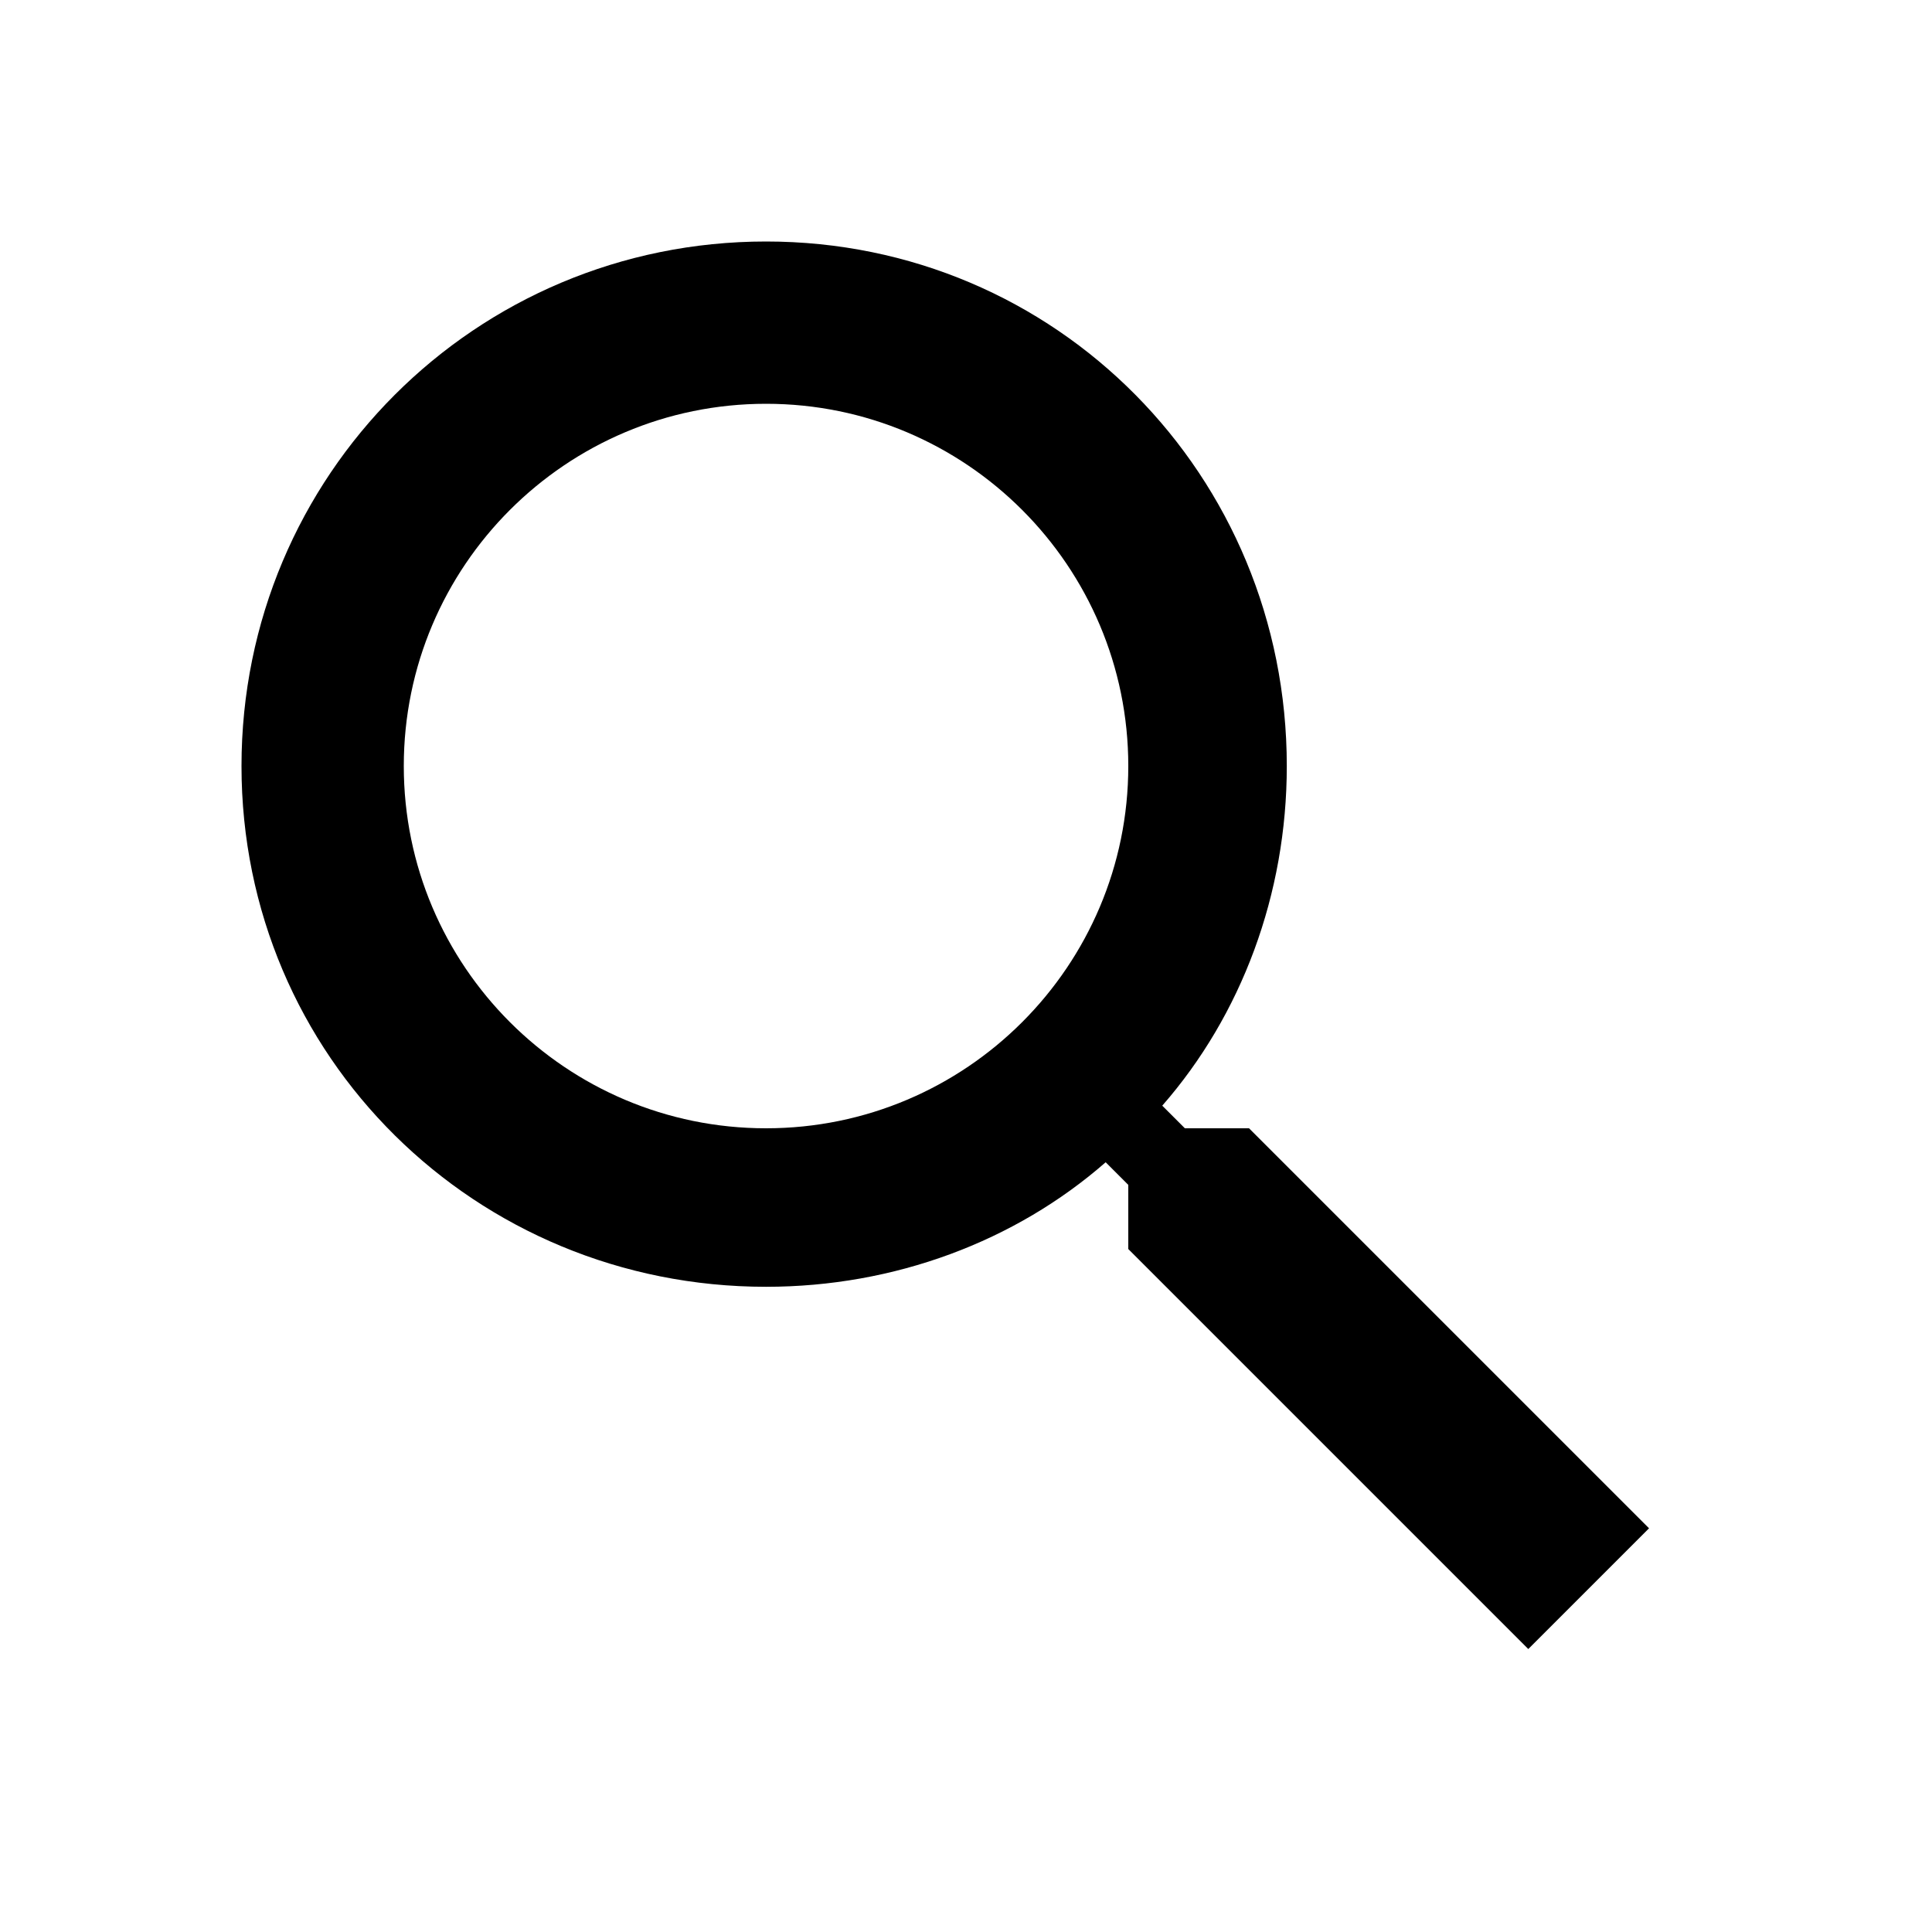
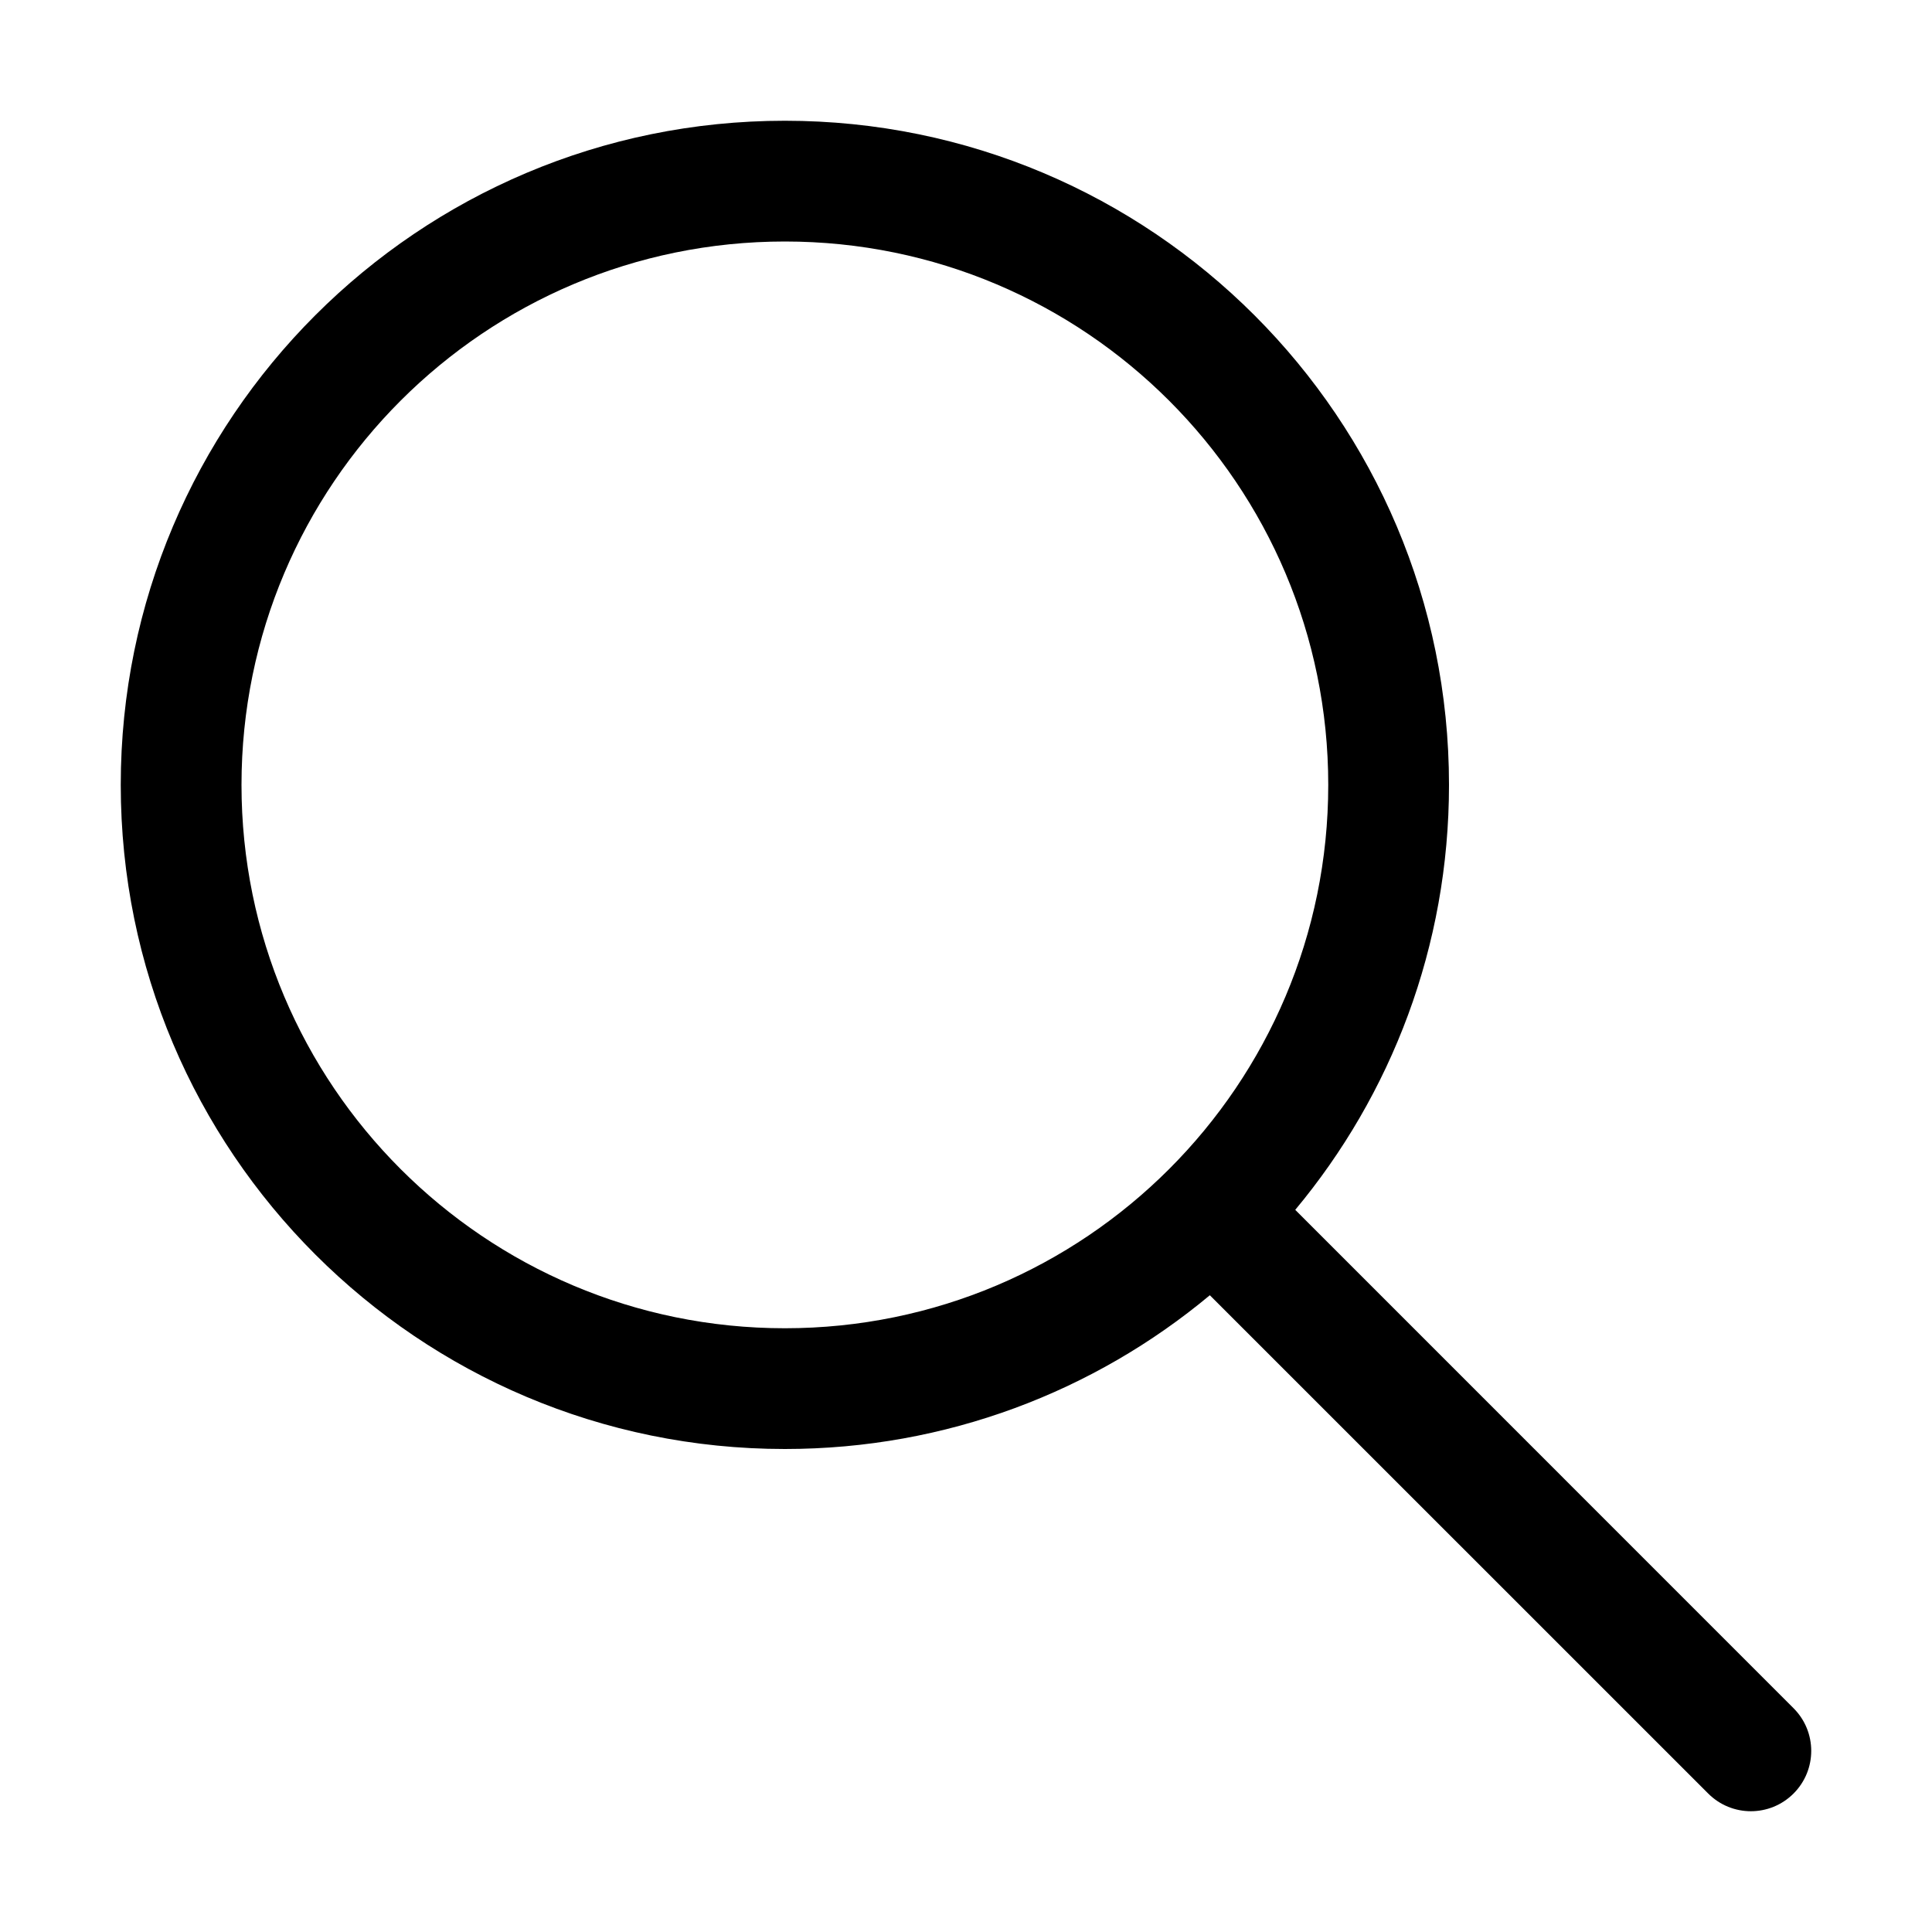
- <svg xmlns="http://www.w3.org/2000/svg" version="1.1" width="24" height="24" viewBox="0 0 24 24">
-   <path d="M9.516 14.016c2.484 0 4.5-2.016 4.5-4.5s-2.016-4.5-4.5-4.5-4.5 2.016-4.5 4.5 2.016 4.5 4.5 4.5zM15.516 14.016l4.969 4.969-1.5 1.5-4.969-4.969v-0.797l-0.281-0.281c-1.125 0.984-2.625 1.547-4.219 1.547-3.609 0-6.516-2.859-6.516-6.469s2.906-6.516 6.516-6.516 6.469 2.906 6.469 6.516c0 1.594-0.563 3.094-1.547 4.219l0.281 0.281h0.797z" />
+ <svg xmlns="http://www.w3.org/2000/svg" width="24" height="24" viewBox="0 0 24 24">
+   <path fill-rule="evenodd" clip-rule="evenodd" d="M15.029 16.09C13.599 17.282 11.758 18 9.75 18C5.194 18 1.5 14.306 1.5 9.75C1.5 5.194 5.194 1.5 9.75 1.5C14.306 1.5 18 5.194 18 9.75C18 11.758 17.282 13.599 16.09 15.029L22.28 21.22C22.573 21.513 22.573 21.987 22.28 22.28C21.987 22.573 21.513 22.573 21.22 22.28L15.029 16.09ZM16.5 9.75C16.5 13.478 13.478 16.5 9.75 16.5C6.022 16.5 3 13.478 3 9.75C3 6.022 6.022 3 9.75 3C13.478 3 16.5 6.022 16.5 9.75Z" />
</svg>
